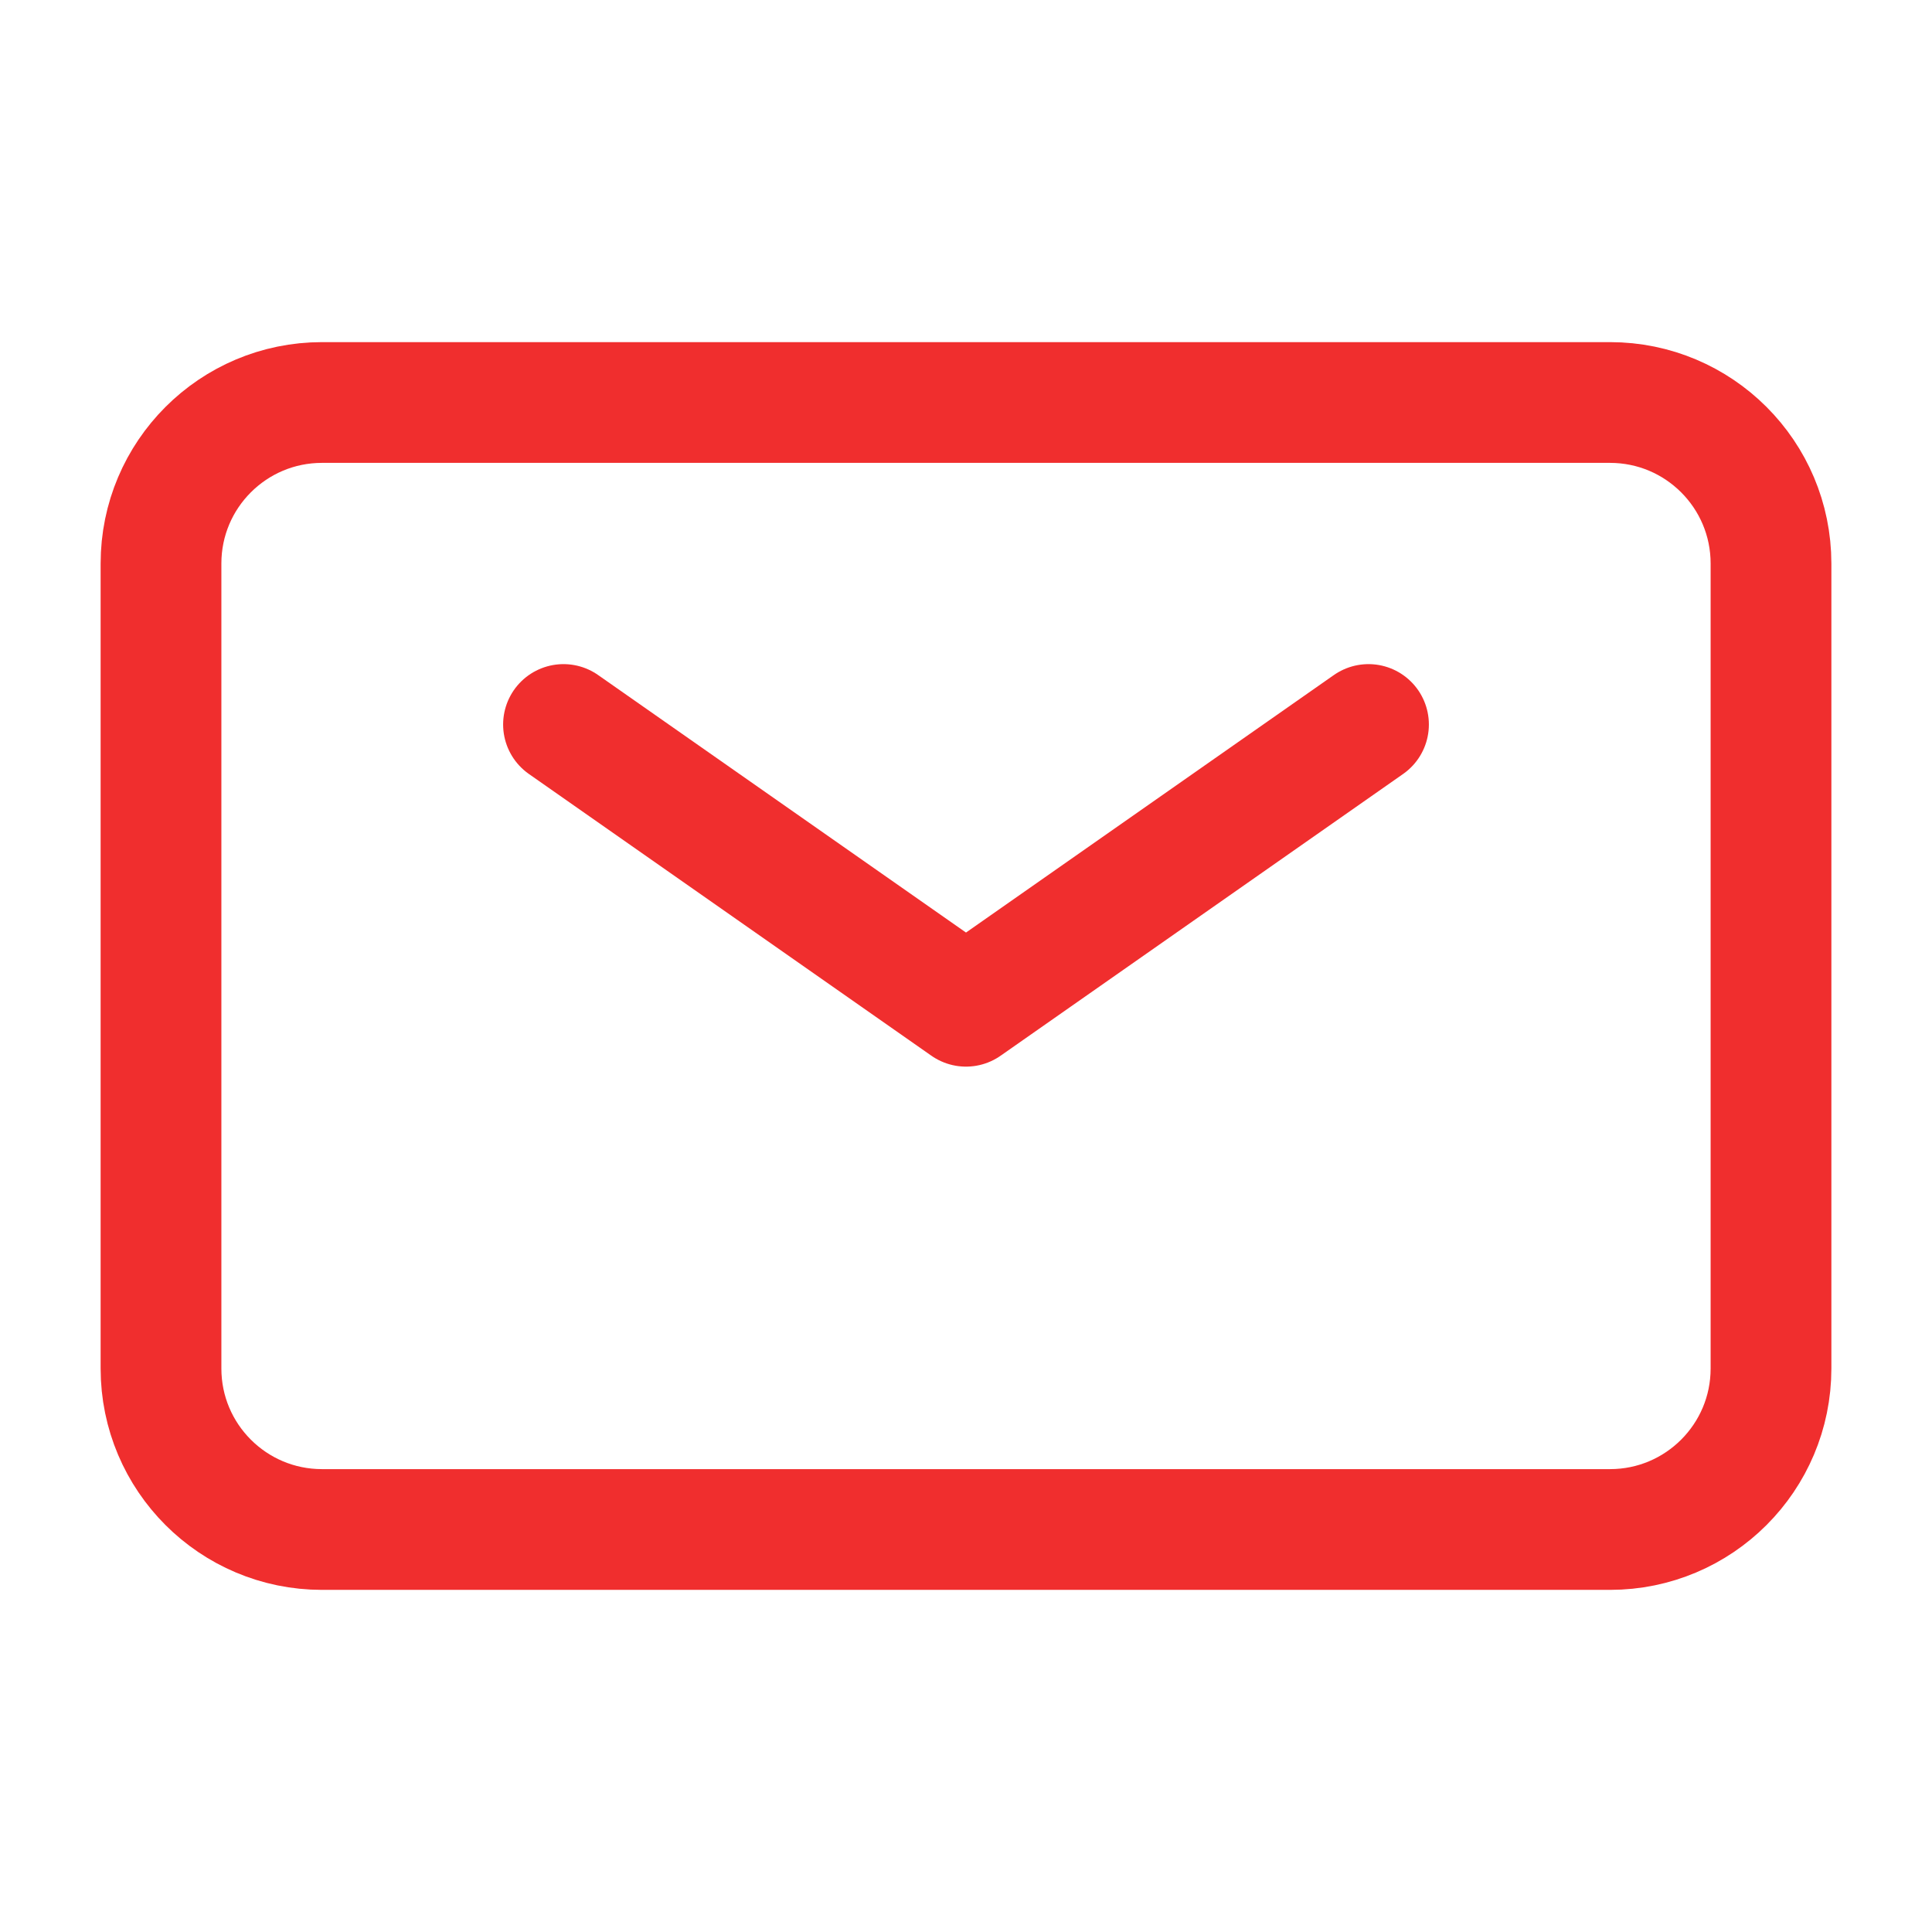
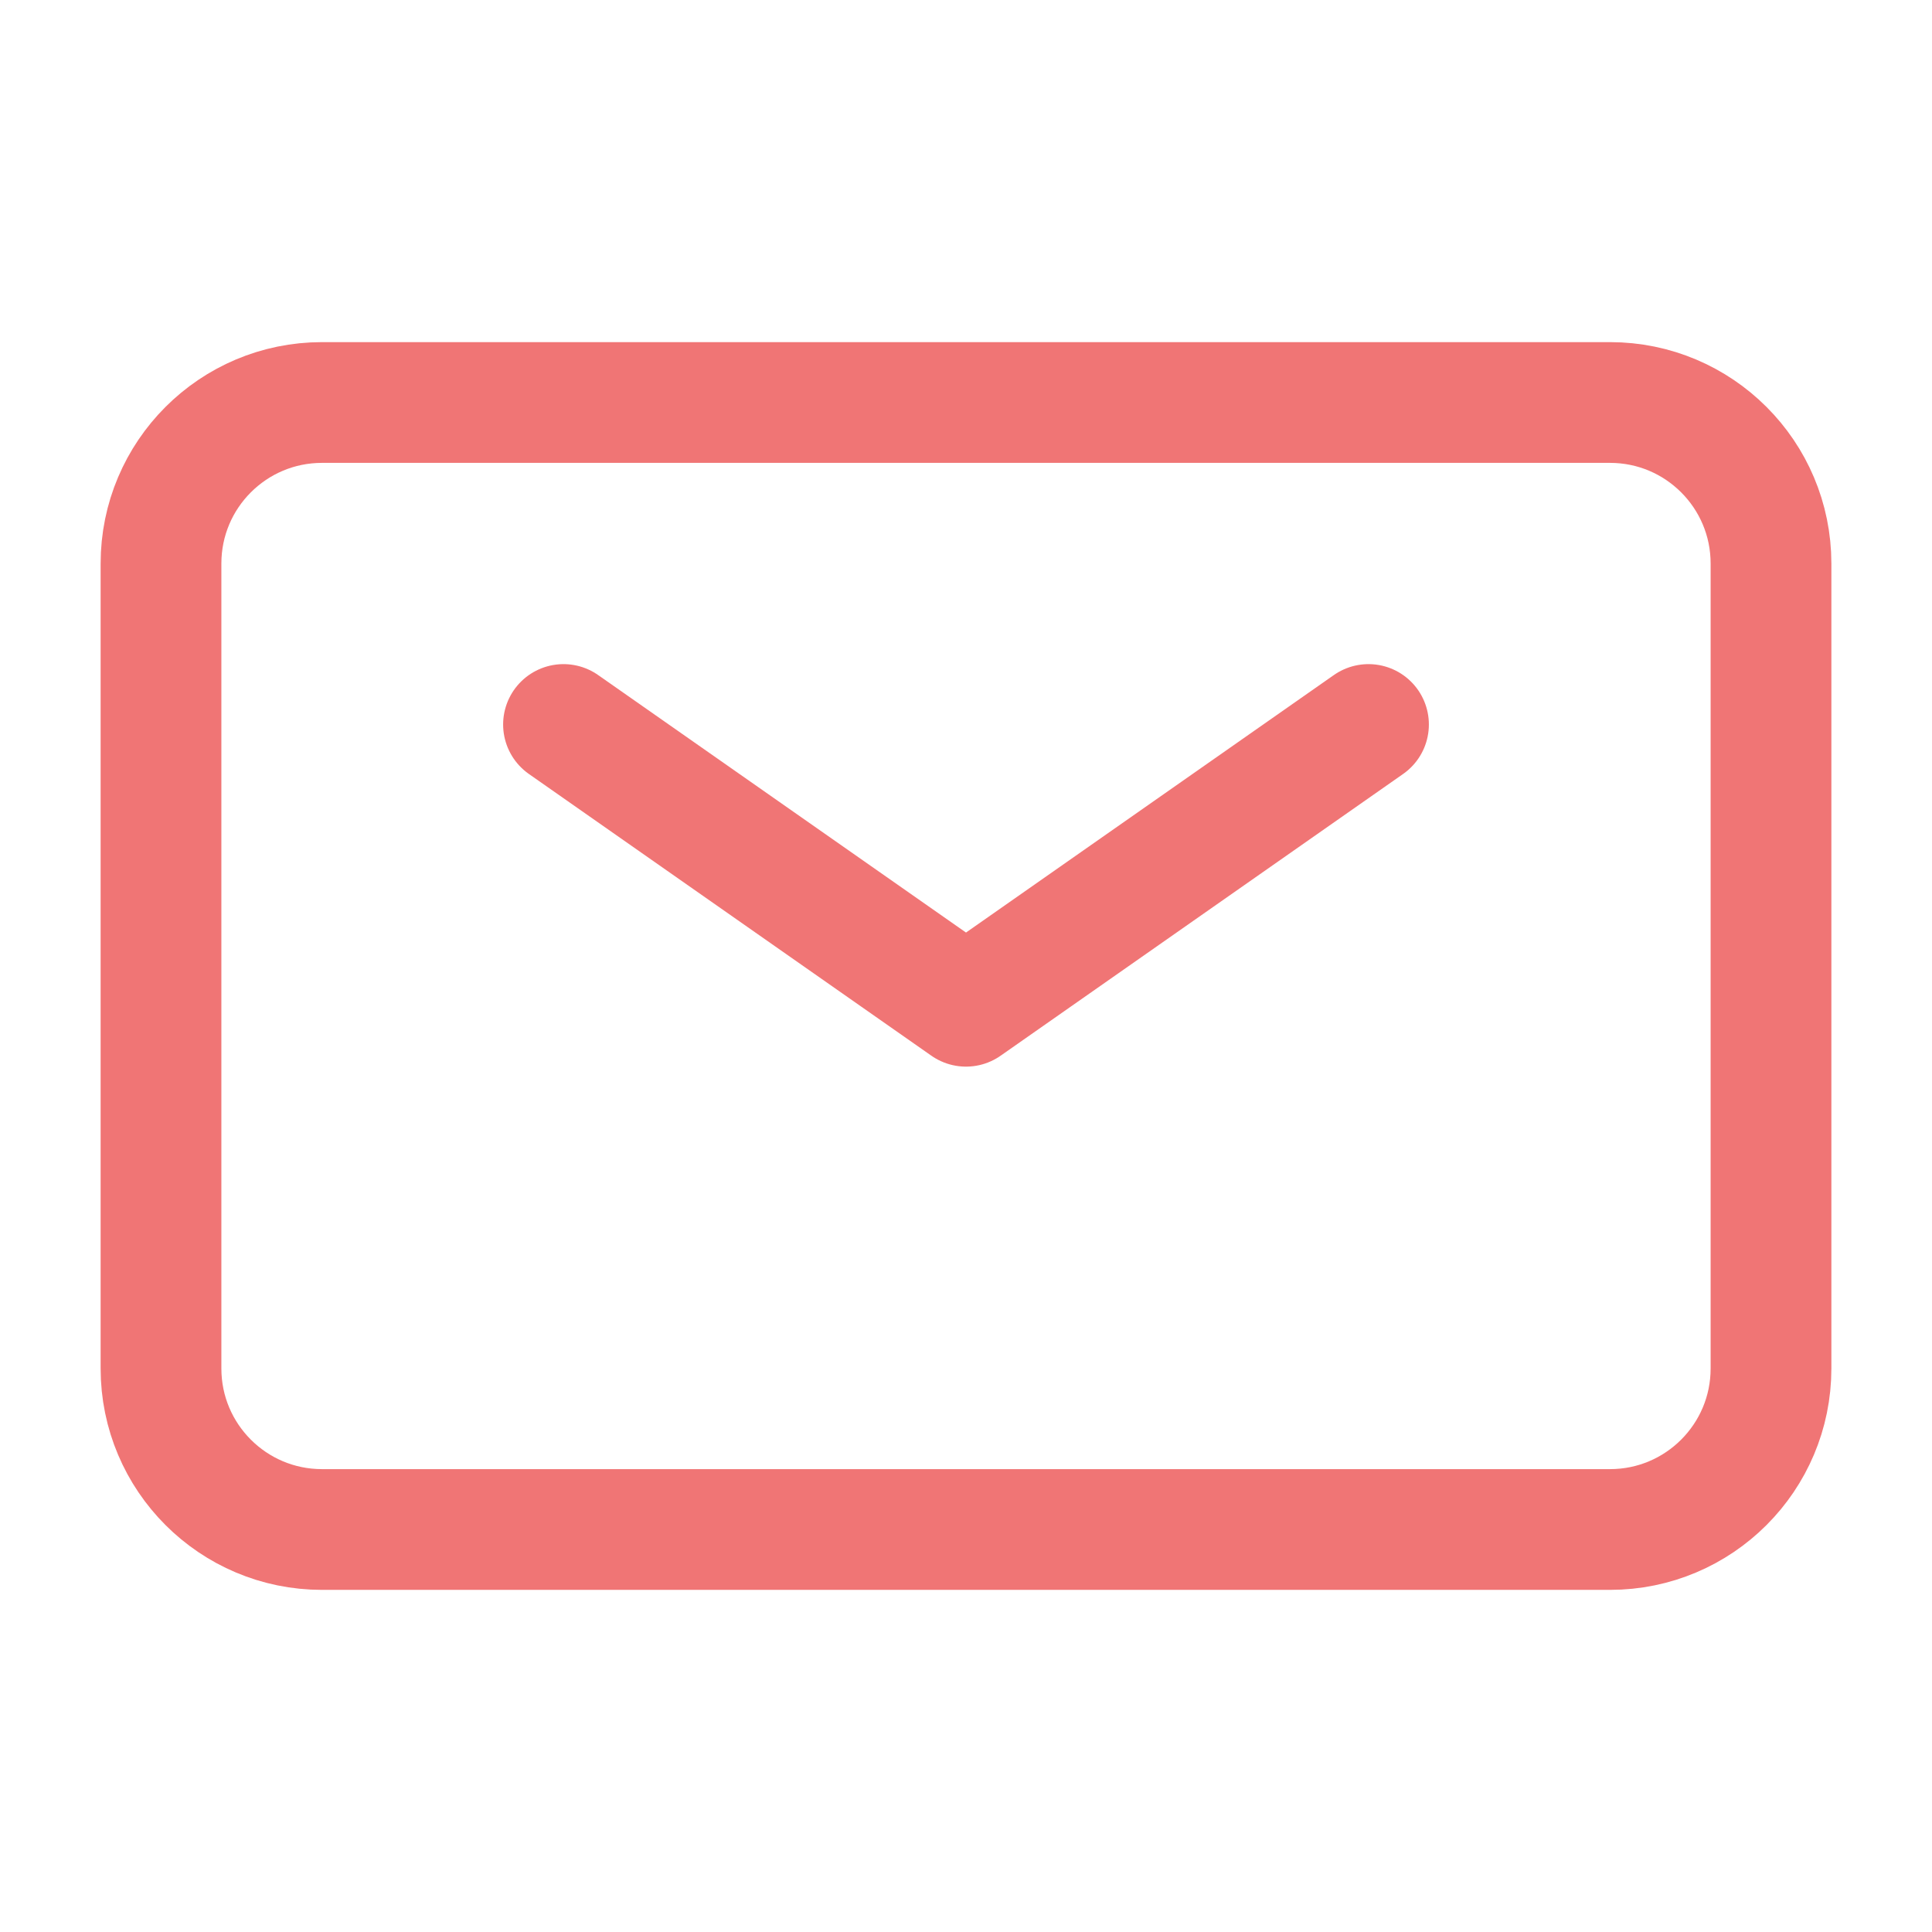
- <svg xmlns="http://www.w3.org/2000/svg" width="64px" height="64px" stroke-width="1.5" viewBox="0 0 24 24" fill="none" color="#f02e2e">
-   <path d="M7 9l5 3.5L17 9" stroke="#f02e2e" stroke-width="1.5" stroke-linecap="round" stroke-linejoin="round" />
-   <path d="M2 17V7a2 2 0 012-2h16a2 2 0 012 2v10a2 2 0 01-2 2H4a2 2 0 01-2-2z" stroke="#f02e2e" stroke-width="1.5" />
+ <svg xmlns="http://www.w3.org/2000/svg" width="64px" height="64px" stroke-width="1.5" viewBox="0 0 24 24" fill="none" color="#f07575">
+   <path d="M7 9l5 3.5L17 9" stroke="#f07575" stroke-width="1.5" stroke-linecap="round" stroke-linejoin="round" />
+   <path d="M2 17V7a2 2 0 012-2h16a2 2 0 012 2v10a2 2 0 01-2 2H4a2 2 0 01-2-2z" stroke="#f07575" stroke-width="1.5" />
</svg>
